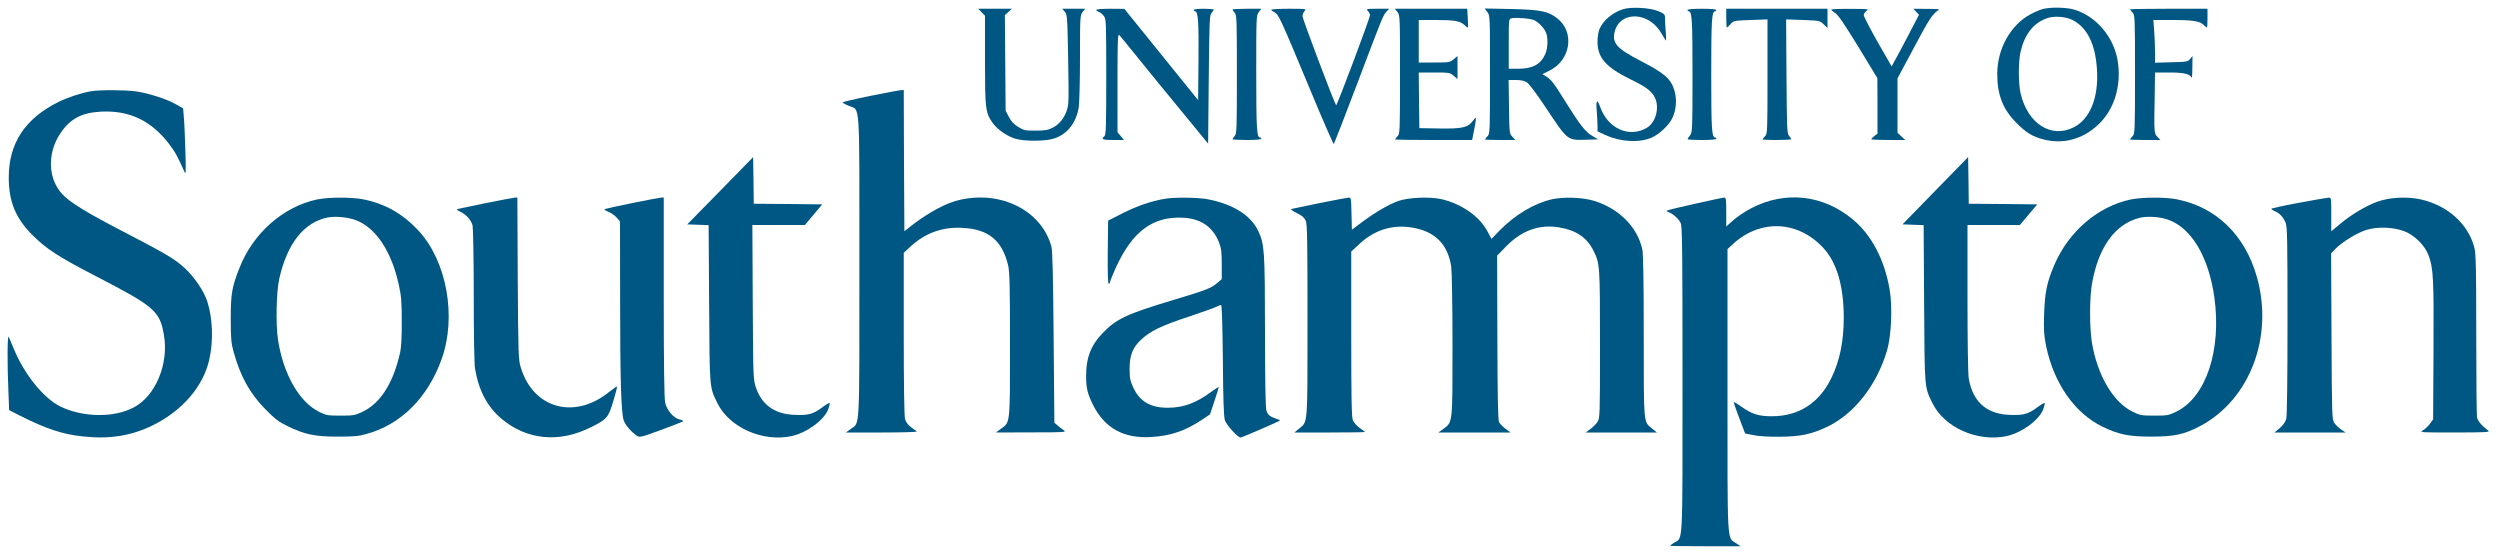
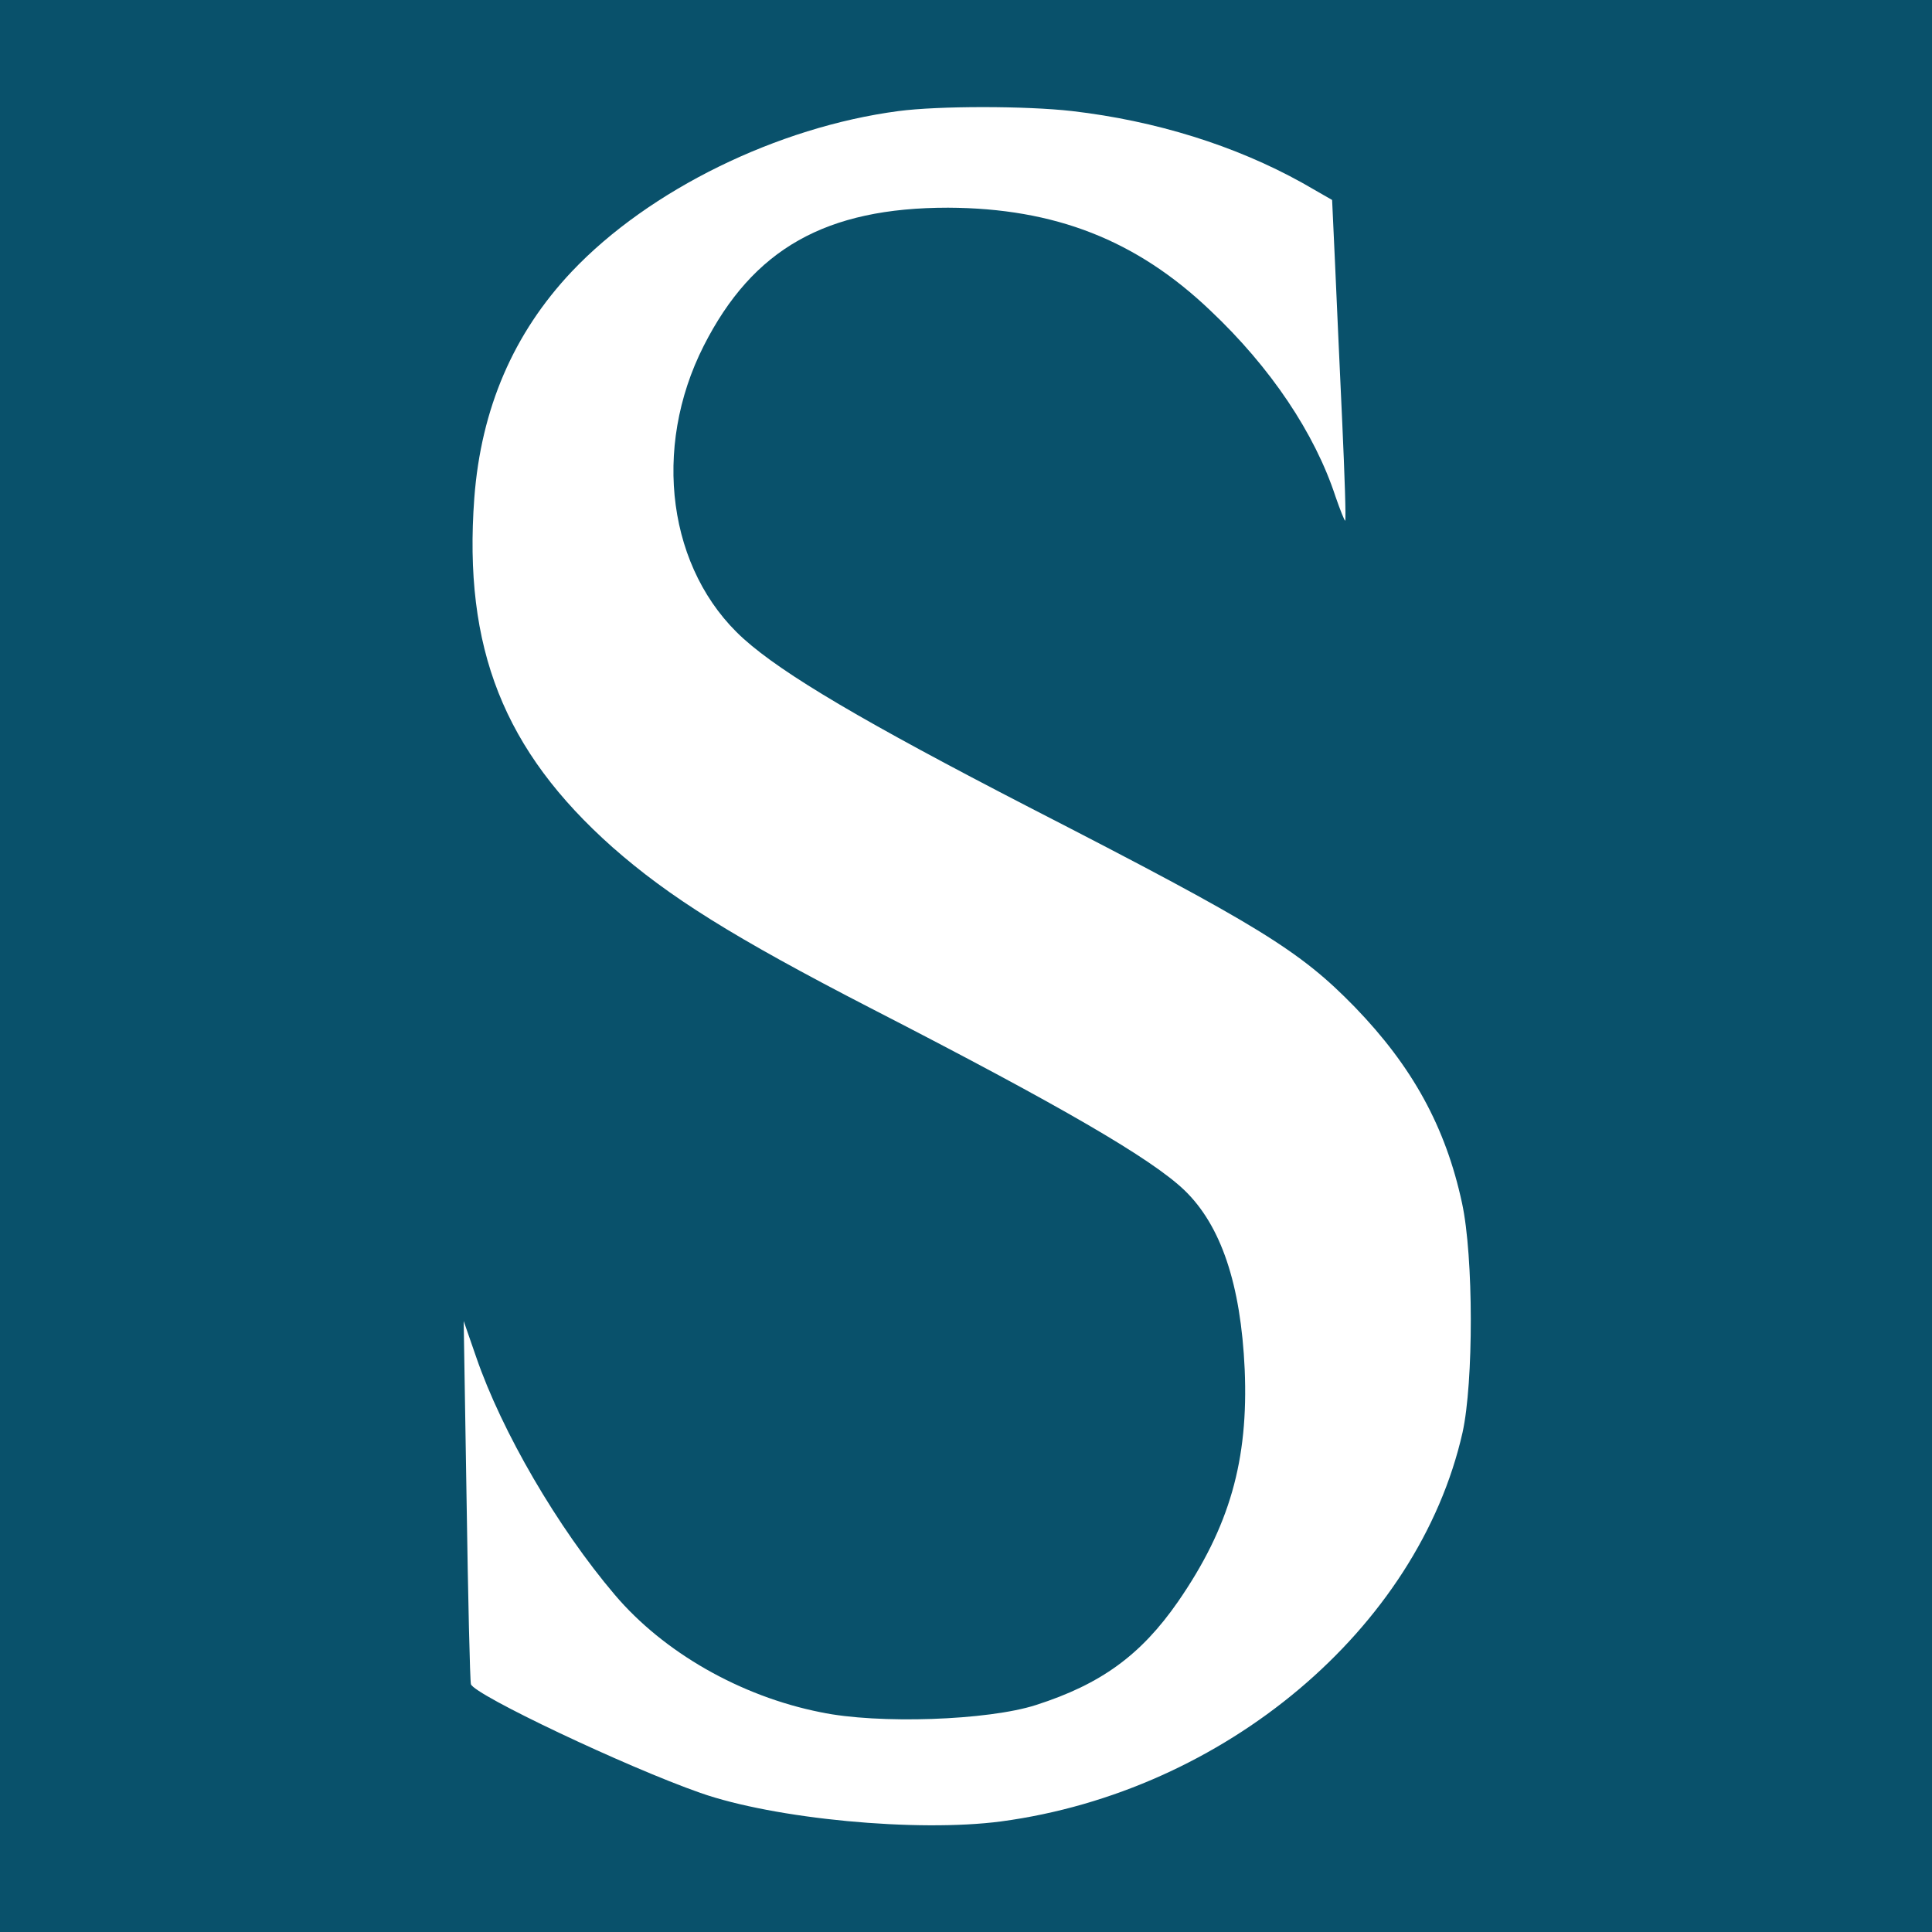
- <svg xmlns="http://www.w3.org/2000/svg" version="1.0" width="2000pt" height="442pt" viewBox="0 0 2000 442" preserveAspectRatio="xMidYMid meet">
-   <g transform="translate(0,442) scale(0.1,-0.1)" fill="#005783" stroke="none">
-     <path d="M12983 4346 c-84 -27 -159 -91 -187 -158 -9 -21 -16 -66 -16 -101 0 -129 67 -205 265 -302 129 -63 173 -97 197 -152 34 -78 3 -192 -65 -234 -140 -85 -313 -10 -375 164 -25 70 -36 58 -28 -30 3 -42 6 -96 6 -120 l0 -44 63 -29 c123 -56 271 -64 370 -21 62 27 140 101 166 157 31 65 37 148 17 218 -27 93 -78 139 -258 232 -210 108 -246 150 -218 250 32 113 170 148 283 73 42 -28 74 -66 111 -134 17 -30 17 -29 12 49 -4 43 -6 94 -6 111 0 30 -5 35 -52 55 -66 29 -220 37 -285 16z" />
-     <path d="M16346 4349 c-21 -5 -66 -24 -100 -42 -161 -85 -268 -277 -268 -478 0 -169 45 -284 156 -395 77 -77 125 -106 213 -129 158 -41 313 0 438 117 130 121 189 316 156 515 -33 191 -174 355 -350 407 -59 17 -182 20 -245 5z m234 -89 c118 -60 184 -194 196 -400 13 -223 -56 -393 -187 -459 -180 -90 -367 29 -424 271 -19 81 -19 255 0 336 34 143 106 232 217 268 55 18 146 11 198 -16z" />
-     <path d="M7853 4322 l27 -28 0 -355 c0 -388 3 -416 58 -498 35 -51 107 -104 176 -128 71 -25 251 -25 322 0 105 36 173 125 194 248 5 35 10 215 10 400 0 325 1 337 21 363 l20 26 -92 0 -92 0 20 -22 c20 -22 22 -37 28 -354 4 -182 5 -356 1 -386 -10 -82 -58 -155 -121 -188 -42 -21 -63 -25 -141 -25 -83 0 -94 2 -139 30 -35 21 -56 45 -74 80 l-26 49 -3 382 -3 383 28 25 28 26 -134 0 -135 0 27 -28z" />
-     <path d="M8770 4341 c0 -5 9 -12 20 -16 11 -3 29 -18 40 -32 19 -25 20 -39 20 -488 0 -399 -2 -464 -15 -475 -29 -24 -14 -30 71 -30 l86 0 -26 31 -26 31 0 396 c0 341 2 394 14 382 8 -8 74 -90 148 -181 73 -91 230 -283 348 -426 l215 -262 5 514 c5 470 6 515 23 532 9 11 17 23 17 26 0 4 -36 7 -80 7 -47 0 -80 -4 -80 -10 0 -5 4 -10 10 -10 25 0 31 -85 28 -393 l-3 -318 -295 365 -295 365 -112 1 c-64 0 -113 -4 -113 -9z" />
-     <path d="M9860 4343 c0 -3 8 -15 18 -26 16 -18 17 -56 17 -492 0 -436 -1 -474 -17 -492 -10 -11 -18 -23 -18 -26 0 -4 52 -7 115 -7 70 0 115 4 115 10 0 6 -4 10 -8 10 -28 0 -32 62 -32 514 0 454 0 464 21 490 l20 26 -115 0 c-64 0 -116 -3 -116 -7z" />
-     <path d="M10170 4342 c0 -5 12 -14 26 -20 32 -15 49 -52 285 -619 101 -243 186 -439 190 -435 3 4 91 230 194 502 202 534 198 524 228 558 l20 22 -93 0 c-90 0 -92 -1 -77 -18 10 -10 17 -25 17 -32 0 -25 -265 -729 -271 -722 -14 16 -269 690 -269 712 0 13 7 32 17 42 16 17 11 18 -125 18 -78 0 -142 -4 -142 -8z" />
-     <path d="M11179 4324 c21 -26 21 -36 21 -500 0 -461 -1 -475 -20 -494 -11 -11 -20 -22 -20 -25 0 -3 139 -5 309 -5 l308 0 17 86 c10 47 15 88 13 91 -3 2 -14 -9 -26 -26 -37 -51 -85 -62 -266 -59 l-160 3 -3 223 -2 222 124 0 c119 0 126 -1 155 -26 l31 -26 0 92 0 92 -31 -26 c-29 -25 -36 -26 -155 -26 l-124 0 0 170 0 170 138 0 c149 0 193 -8 229 -41 12 -13 24 -21 26 -18 2 2 2 37 -1 77 l-4 72 -290 0 -289 0 20 -26z" />
-     <path d="M11898 4325 c22 -28 22 -31 22 -501 0 -461 -1 -475 -20 -494 -11 -11 -20 -22 -20 -25 0 -3 55 -5 122 -5 l121 0 -24 26 c-24 25 -24 29 -27 240 l-3 214 58 0 c38 0 68 -6 87 -18 18 -11 83 -97 165 -222 163 -244 160 -242 307 -238 l99 3 -47 28 c-55 32 -98 87 -216 276 -91 147 -112 174 -155 201 l-28 17 55 27 c173 84 206 311 62 421 -73 56 -132 67 -365 73 l-214 4 21 -27z m379 -68 c37 -20 79 -65 92 -100 17 -43 13 -127 -8 -172 -37 -81 -101 -115 -216 -115 l-75 0 0 199 c0 199 0 200 23 205 39 8 155 -2 184 -17z" />
-     <path d="M13500 4340 c0 -5 4 -10 8 -10 28 0 32 -62 32 -509 0 -443 -1 -459 -20 -484 -11 -14 -20 -28 -20 -31 0 -3 52 -6 115 -6 70 0 115 4 115 10 0 6 -4 10 -8 10 -28 0 -32 62 -32 505 0 443 4 505 32 505 4 0 8 5 8 10 0 6 -45 10 -115 10 -70 0 -115 -4 -115 -10z" />
-     <path d="M13810 4275 c0 -41 2 -75 5 -75 3 0 17 12 30 28 23 26 26 27 159 32 l136 5 0 -457 c0 -445 -1 -459 -20 -478 -11 -11 -20 -22 -20 -25 0 -3 52 -5 115 -5 63 0 115 3 115 7 0 3 -8 15 -17 26 -17 17 -18 57 -21 476 l-3 456 135 -5 c132 -5 135 -5 165 -34 l31 -30 0 77 0 77 -405 0 -405 0 0 -75z" />
-     <path d="M14650 4343 c1 -5 15 -17 33 -28 22 -14 75 -92 184 -270 l152 -250 1 -222 0 -222 -25 -19 c-14 -11 -25 -23 -25 -26 0 -3 61 -6 136 -6 l136 0 -31 29 -31 29 0 217 0 218 128 239 c121 229 153 278 197 305 16 10 0 12 -89 12 l-109 1 22 -24 23 -24 -88 -169 c-48 -92 -98 -185 -110 -206 l-21 -38 -112 195 c-61 108 -111 205 -111 215 0 10 10 26 23 34 20 15 11 16 -130 16 -84 1 -153 -2 -153 -6z" />
-     <path d="M17040 4345 c0 -3 9 -14 20 -25 19 -19 20 -33 20 -495 0 -462 -1 -476 -20 -495 -11 -11 -20 -22 -20 -25 0 -3 55 -5 122 -5 l121 0 -24 26 c-27 28 -27 28 -21 357 l2 157 115 0 c117 0 166 -12 178 -42 3 -7 6 29 6 81 l1 93 -19 -23 c-18 -23 -27 -24 -150 -27 l-131 -4 0 89 c0 48 -3 125 -7 171 l-6 82 154 0 c163 0 218 -9 250 -41 10 -10 21 -19 24 -19 3 0 5 34 5 75 l0 75 -310 0 c-170 0 -310 -2 -310 -5z" />
-     <path d="M727 3690 c-78 -14 -186 -49 -262 -87 -266 -133 -395 -330 -395 -603 0 -193 55 -326 189 -460 112 -112 203 -171 509 -330 467 -241 510 -278 543 -467 41 -232 -65 -489 -240 -582 -160 -85 -411 -81 -592 9 -131 66 -282 253 -365 451 -19 46 -39 93 -44 104 -11 25 -13 -207 -3 -428 l6 -158 88 -45 c209 -105 339 -148 498 -165 217 -24 393 4 566 90 234 116 402 311 449 524 34 148 28 323 -14 460 -26 85 -104 200 -184 274 -79 72 -154 116 -486 288 -299 155 -428 234 -493 303 -112 121 -120 321 -19 478 80 123 172 173 332 181 225 11 400 -72 542 -258 49 -64 69 -100 126 -229 9 -19 10 23 5 170 -3 107 -8 228 -12 269 l-6 74 -60 34 c-77 43 -219 88 -318 102 -89 12 -288 13 -360 1z" />
-     <path d="M6963 3653 c-123 -25 -223 -49 -223 -52 0 -3 22 -16 49 -27 94 -42 86 84 86 -1284 0 -1337 5 -1248 -68 -1301 l-40 -29 288 0 c159 0 285 4 280 8 -6 4 -27 20 -47 35 -24 18 -41 40 -48 65 -6 24 -10 268 -10 684 l0 646 59 54 c117 106 253 154 411 145 208 -10 318 -101 365 -300 12 -51 15 -167 15 -635 0 -641 2 -618 -71 -671 l-42 -31 284 1 c270 0 283 1 259 17 -13 9 -36 27 -50 39 l-25 21 -6 684 c-4 487 -9 696 -18 727 -52 188 -212 330 -425 376 -120 27 -265 17 -378 -25 -92 -33 -220 -109 -316 -185 l-57 -45 -3 565 -2 565 -23 -1 c-12 -1 -122 -21 -244 -46z" />
-     <path d="M5762 2894 l-264 -269 85 -3 86 -3 4 -627 c4 -687 2 -666 66 -797 96 -195 362 -313 593 -264 121 26 261 128 294 215 9 25 14 47 11 50 -3 3 -33 -15 -66 -40 -70 -51 -111 -61 -229 -54 -149 9 -249 83 -294 216 -22 66 -23 75 -26 685 l-3 617 210 0 210 0 70 83 69 82 -274 3 -274 2 -2 187 -3 186 -263 -269z" />
-     <path d="M15482 2894 l-262 -269 84 -3 85 -3 4 -627 c4 -688 2 -666 67 -798 95 -194 360 -312 592 -263 121 26 261 128 294 215 9 25 14 47 11 50 -3 3 -33 -15 -66 -40 -70 -51 -111 -61 -229 -54 -176 11 -282 110 -312 291 -6 36 -10 302 -10 645 l0 582 209 0 210 0 70 83 69 82 -274 3 -274 2 -2 187 -3 186 -263 -269z" />
-     <path d="M2535 2824 c-270 -58 -510 -269 -619 -547 -61 -154 -70 -207 -70 -407 0 -157 4 -197 22 -262 55 -200 130 -335 257 -464 74 -75 105 -99 175 -133 138 -67 219 -84 400 -84 127 0 169 3 231 21 276 75 491 290 602 599 122 339 41 786 -187 1030 -126 135 -269 215 -444 249 -94 18 -276 17 -367 -2z m311 -165 c161 -60 287 -251 345 -520 19 -86 23 -136 23 -289 1 -117 -4 -207 -12 -245 -54 -247 -157 -410 -301 -479 -61 -29 -74 -31 -176 -31 -101 0 -115 2 -170 29 -161 79 -289 303 -331 578 -19 123 -13 385 10 488 64 283 196 450 386 490 62 12 160 3 226 -21z" />
-     <path d="M3885 2795 c-115 -24 -217 -45 -225 -47 -9 -3 -1 -11 21 -21 51 -25 89 -68 100 -113 4 -22 9 -273 9 -559 0 -304 4 -546 10 -583 29 -175 98 -306 212 -402 202 -170 461 -195 713 -69 130 64 141 77 181 208 19 63 32 116 30 118 -2 3 -30 -16 -61 -41 -277 -226 -608 -136 -708 192 -20 64 -21 95 -25 715 l-3 647 -22 -1 c-12 -1 -116 -21 -232 -44z" />
-     <path d="M5060 2796 c-113 -23 -212 -45 -220 -48 -10 -3 0 -11 28 -23 23 -9 53 -31 67 -47 l25 -30 1 -631 c0 -630 8 -890 28 -958 11 -36 62 -96 106 -125 23 -15 33 -12 192 46 92 34 172 65 176 69 5 5 -6 11 -24 15 -49 9 -105 74 -118 136 -7 34 -11 307 -11 845 l0 795 -22 -1 c-13 -1 -115 -20 -228 -43z" />
-     <path d="M9320 2830 c-107 -18 -222 -57 -335 -114 l-120 -61 -3 -252 c-1 -167 1 -253 8 -253 5 0 10 6 10 13 0 6 20 56 44 110 135 298 299 419 546 405 140 -9 233 -74 282 -197 18 -47 22 -75 22 -175 l0 -119 -35 -30 c-50 -43 -89 -58 -350 -136 -378 -114 -460 -152 -571 -269 -91 -95 -129 -194 -129 -335 -1 -98 11 -148 56 -238 94 -185 246 -269 465 -255 155 9 273 49 407 139 l63 42 35 105 c19 58 35 108 35 112 0 5 -28 -13 -62 -38 -121 -89 -219 -125 -345 -126 -138 0 -224 49 -276 160 -26 56 -30 76 -30 151 -1 107 24 171 92 234 73 68 160 111 376 182 110 37 212 73 227 81 15 8 31 14 37 14 6 0 11 -167 14 -442 2 -308 7 -454 16 -480 12 -38 103 -138 126 -138 11 0 305 127 314 136 2 2 -5 6 -15 9 -64 21 -83 35 -93 72 -7 25 -11 248 -11 633 -1 645 -4 697 -54 802 -59 126 -202 215 -404 254 -78 15 -266 17 -342 4z" />
-     <path d="M10555 2795 c-115 -24 -217 -45 -225 -47 -8 -2 11 -16 44 -32 44 -22 61 -37 72 -62 12 -28 14 -166 14 -799 0 -847 3 -806 -66 -863 l-39 -32 283 0 c155 0 282 2 282 4 0 2 -19 16 -42 32 -22 16 -47 43 -55 61 -10 26 -13 161 -13 692 l0 659 65 60 c117 110 258 156 412 133 190 -28 296 -132 323 -316 5 -40 10 -307 10 -627 0 -629 2 -615 -73 -669 l-40 -29 288 0 289 0 -40 30 c-22 16 -45 40 -52 54 -8 18 -12 216 -13 678 l-2 653 74 76 c124 126 264 176 422 150 134 -22 221 -80 273 -183 53 -105 54 -116 54 -753 0 -570 -1 -591 -20 -620 -11 -16 -36 -42 -57 -57 l-37 -28 284 0 285 0 -39 32 c-69 56 -66 28 -66 737 0 429 -4 658 -11 693 -37 177 -182 326 -379 389 -92 30 -246 36 -343 15 -143 -32 -297 -124 -422 -252 l-63 -65 -33 61 c-63 119 -205 218 -364 256 -96 22 -267 15 -349 -14 -79 -29 -182 -89 -286 -166 l-85 -64 -3 129 c-3 126 -3 129 -25 128 -12 -1 -116 -21 -232 -44z" />
-     <path d="M13565 2791 c-247 -56 -247 -56 -220 -66 40 -15 87 -58 101 -91 12 -28 14 -232 14 -1250 0 -1353 5 -1264 -67 -1306 -18 -11 -33 -22 -33 -24 0 -2 127 -4 282 -4 l283 0 -36 24 c-74 50 -69 -35 -69 1224 l0 1129 44 41 c220 202 522 188 725 -34 106 -116 161 -305 161 -554 0 -189 -31 -342 -97 -480 -98 -204 -262 -310 -479 -310 -104 0 -158 17 -239 74 -36 26 -65 43 -65 38 0 -5 12 -41 26 -78 14 -38 35 -92 45 -120 l20 -52 67 -13 c40 -9 125 -14 212 -13 164 2 247 19 372 77 219 102 401 333 484 612 35 119 45 352 21 490 -42 240 -145 436 -295 560 -237 197 -539 231 -810 90 -48 -25 -114 -68 -145 -96 l-57 -51 0 116 c0 104 -2 116 -17 115 -10 0 -112 -22 -228 -48z" />
-     <path d="M17045 2824 c-264 -56 -498 -258 -612 -527 -58 -137 -74 -216 -80 -387 -4 -133 -2 -170 16 -259 61 -295 227 -534 446 -642 132 -65 215 -82 395 -82 181 0 262 17 388 83 401 210 594 717 456 1198 -96 335 -327 557 -642 618 -94 18 -277 17 -367 -2z m307 -164 c183 -69 318 -299 363 -620 58 -421 -66 -796 -304 -913 -62 -30 -72 -32 -176 -32 -105 0 -114 2 -177 33 -154 76 -280 292 -323 553 -19 122 -19 350 0 465 51 295 184 481 380 531 64 16 169 9 237 -17z" />
-     <path d="M18388 2797 c-120 -22 -218 -44 -218 -48 0 -3 13 -12 29 -19 38 -15 66 -46 86 -92 13 -33 15 -133 15 -785 0 -481 -4 -761 -10 -785 -7 -23 -26 -50 -52 -73 l-42 -35 285 0 284 0 -36 24 c-20 14 -44 37 -55 53 -18 27 -19 57 -22 692 l-3 664 33 35 c56 57 175 130 250 153 89 27 212 23 303 -11 79 -30 164 -113 193 -191 39 -105 43 -186 40 -764 l-3 -550 -24 -33 c-13 -19 -38 -43 -55 -53 -31 -19 -30 -19 254 -19 256 1 283 2 265 16 -51 38 -83 76 -89 105 -3 17 -6 318 -6 668 0 519 -3 646 -15 690 -50 191 -215 338 -430 386 -108 24 -246 17 -344 -18 -91 -32 -212 -104 -302 -180 l-69 -57 0 135 c0 134 0 135 -22 134 -13 -1 -121 -20 -240 -42z" />
+ <svg xmlns="http://www.w3.org/2000/svg" version="1.0" width="400pt" height="400pt" viewBox="0 0 400 400" preserveAspectRatio="xMidYMid meet">
+   <g transform="translate(0,400) scale(0.1,-0.1)" fill="#09516B" stroke="none">
+     <path d="M0 2000 l0 -2000 2000 0 2000 0 0 2000 0 2000 -2000 0 -2000 0 0 -2000z m2220 1770 c172 -20 337 -71 477 -149 l61 -35 6 -130 c3 -72 10 -221 15 -331 5 -110 8 -201 6 -203 -1 -1 -10 21 -20 50 -43 131 -134 267 -259 385 -153 146 -322 212 -543 213 -253 0 -404 -85 -506 -286 -108 -213 -74 -465 82 -606 82 -74 252 -174 593 -350 475 -244 559 -296 673 -413 119 -123 188 -248 222 -406 24 -111 24 -371 1 -475 -92 -406 -493 -743 -955 -805 -174 -23 -469 5 -623 59 -154 54 -468 203 -475 225 -2 7 -6 179 -9 382 l-6 370 26 -75 c53 -154 168 -352 287 -492 101 -119 260 -210 426 -243 119 -25 347 -17 446 15 134 43 217 103 294 214 107 155 146 293 138 481 -8 176 -49 298 -125 371 -68 65 -253 173 -648 376 -287 148 -419 231 -536 334 -225 200 -309 412 -286 723 14 185 81 341 202 469 160 169 426 299 676 332 83 11 264 11 360 0z" />
  </g>
</svg>
